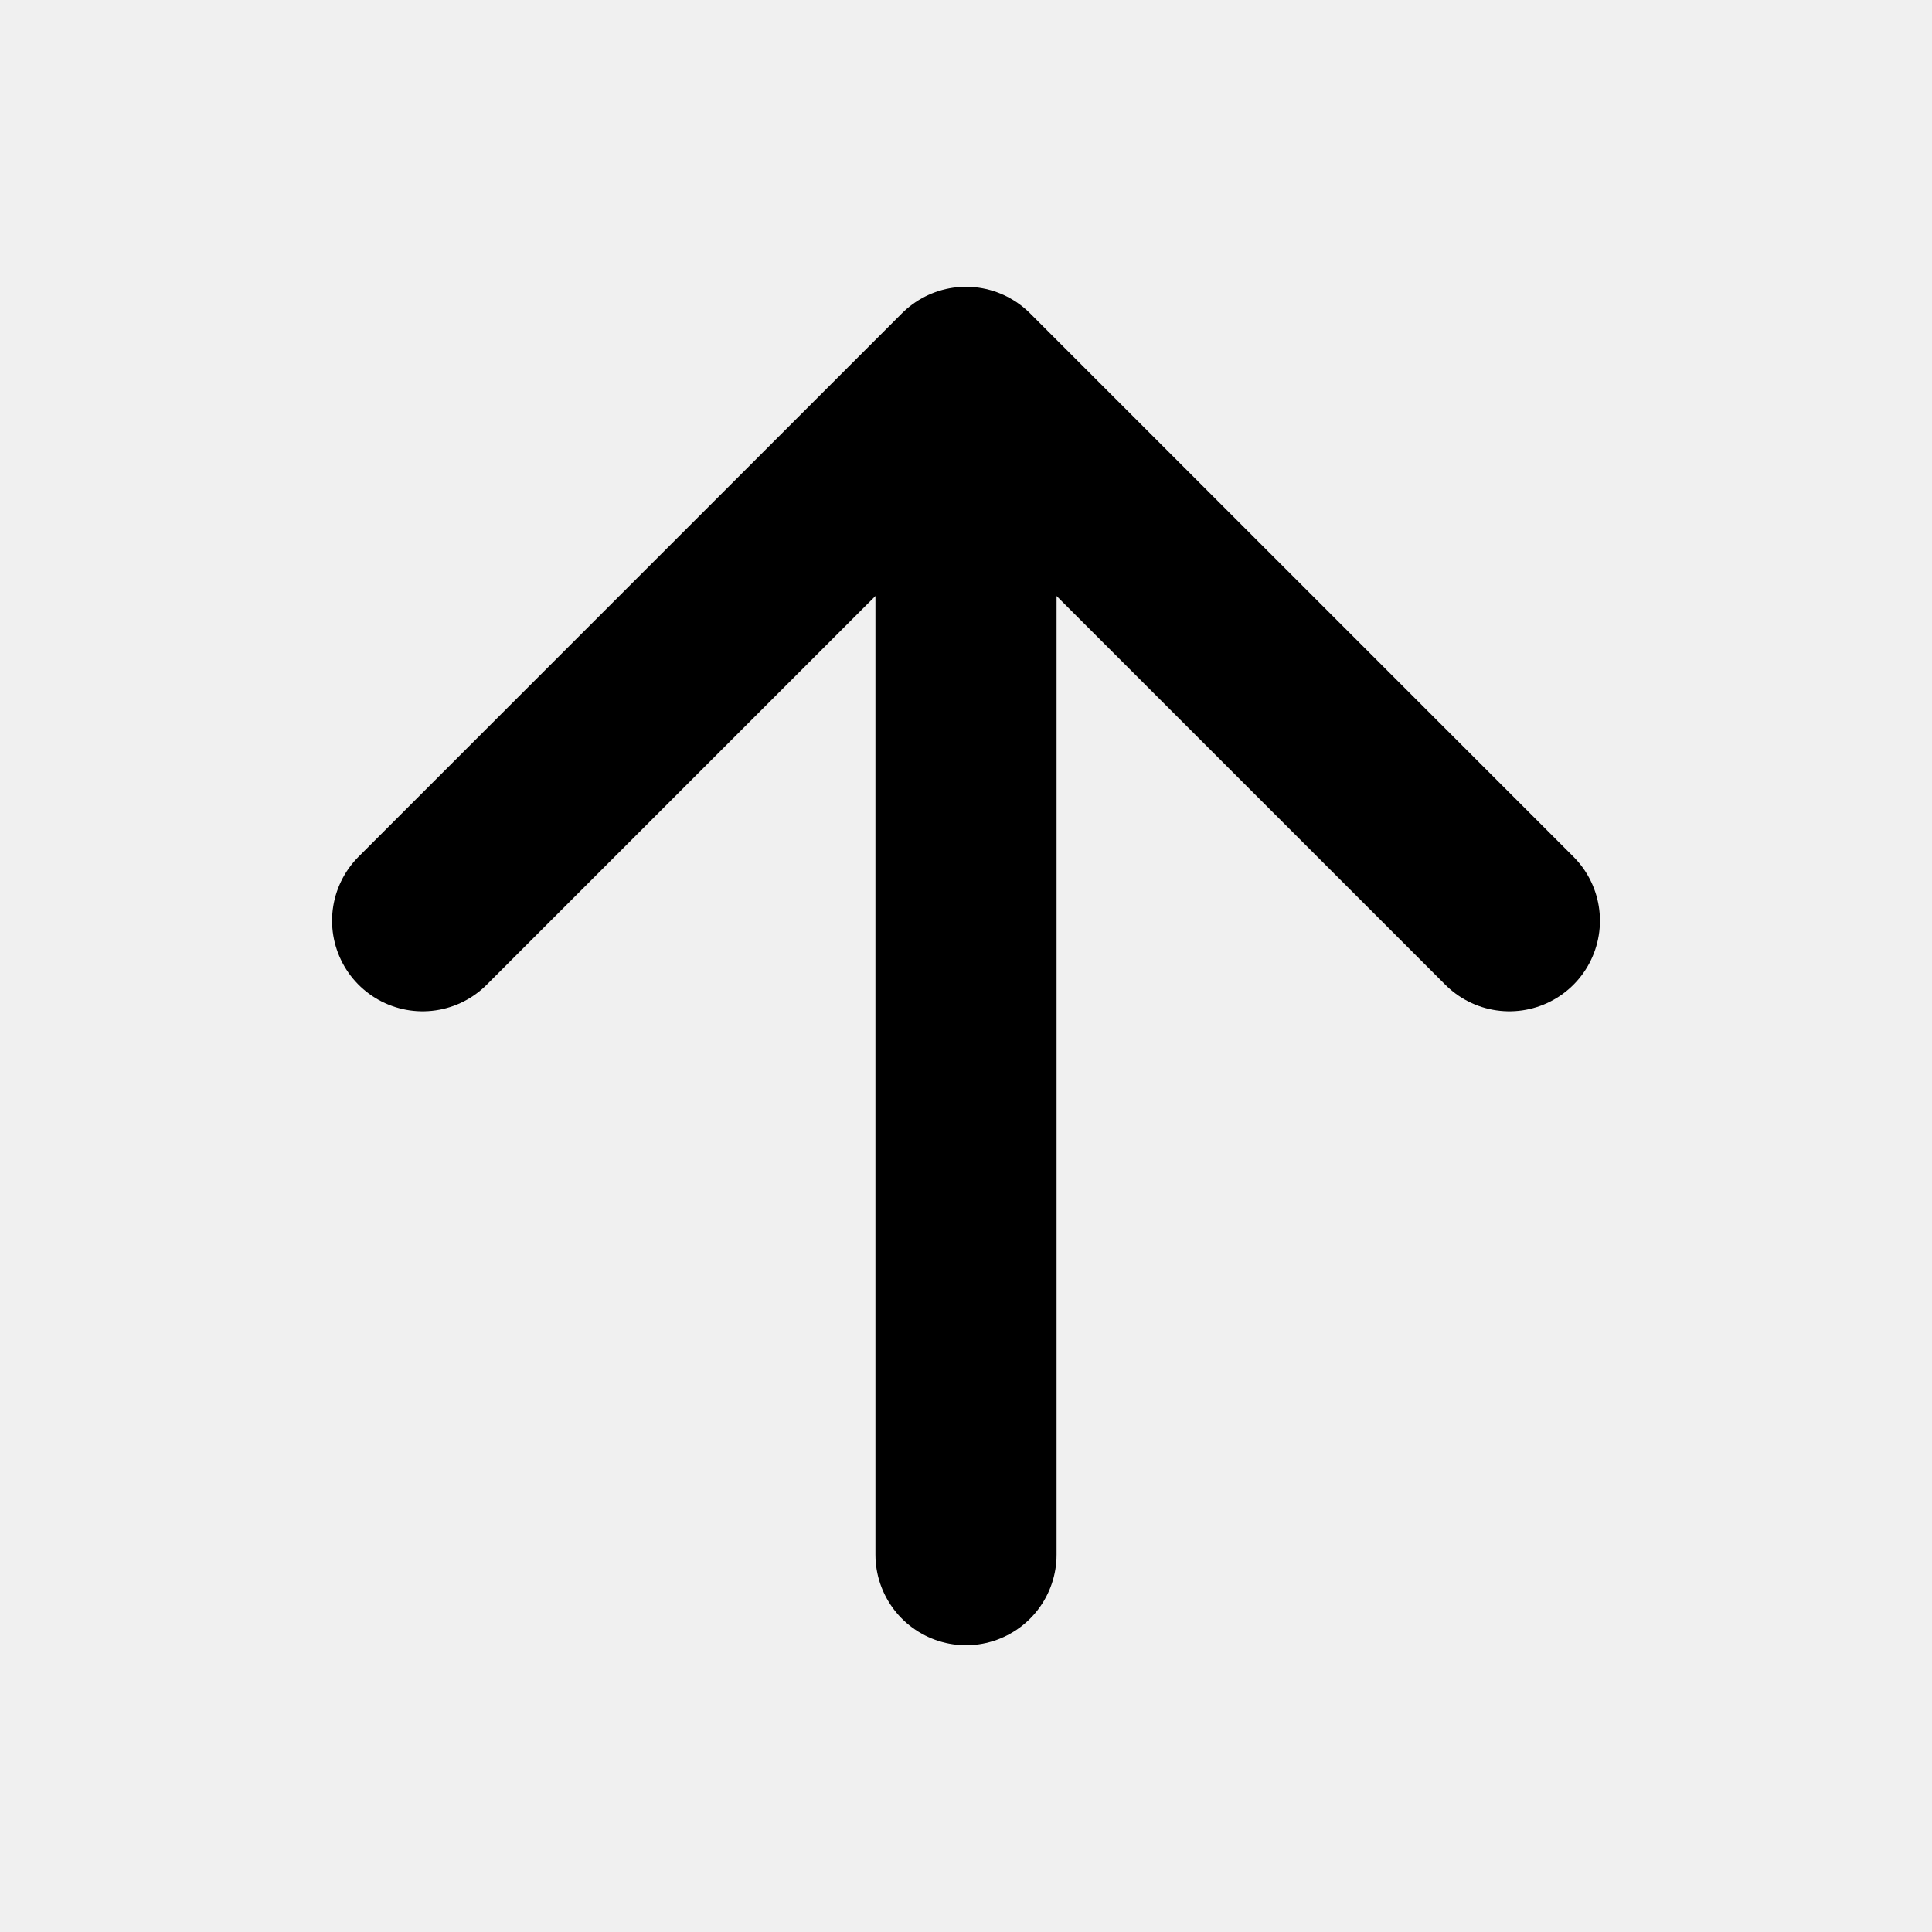
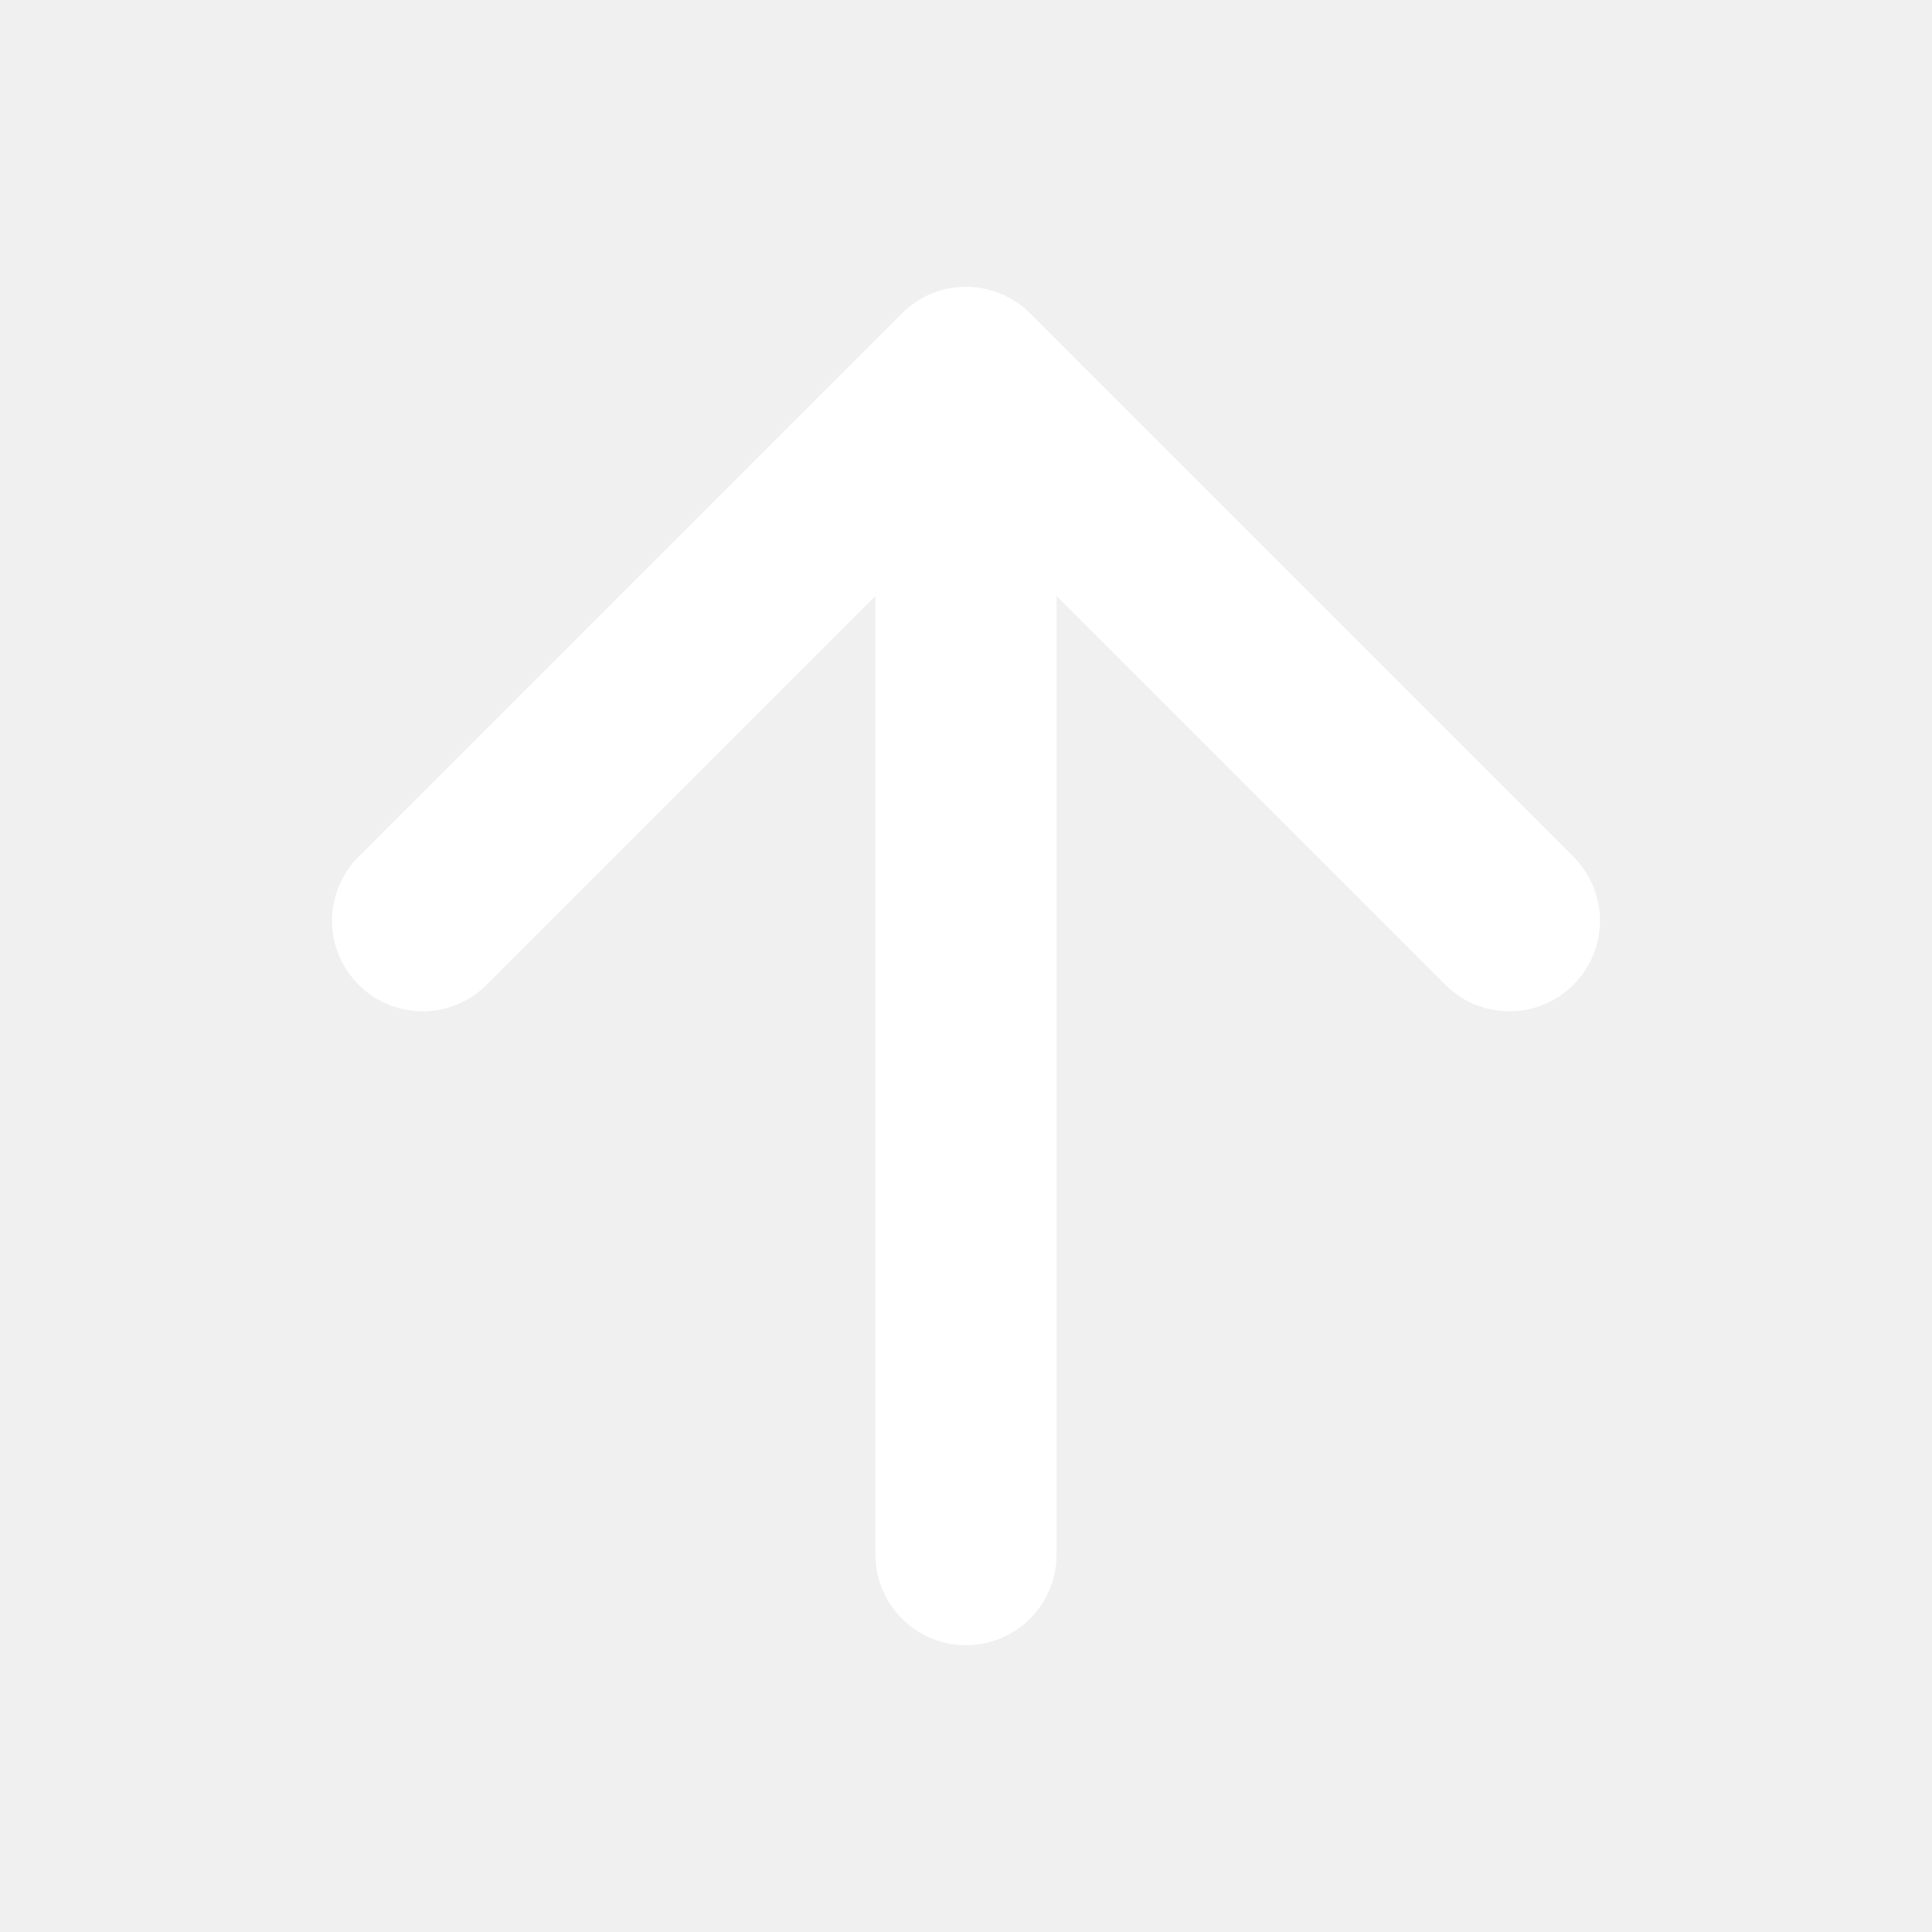
<svg xmlns="http://www.w3.org/2000/svg" class="ionicon" viewBox="0 0 512 512">
-   <path fill="none" stroke="currentColor" stroke-linecap="round" stroke-linejoin="round" stroke-width="48" d="M112 244l144-144 144 144M256 120v292" />
+   <path fill="none" stroke="#fff" stroke-linecap="round" stroke-linejoin="round" stroke-width="48" d="M112 244l144-144 144 144M256 120v292" />
</svg>
